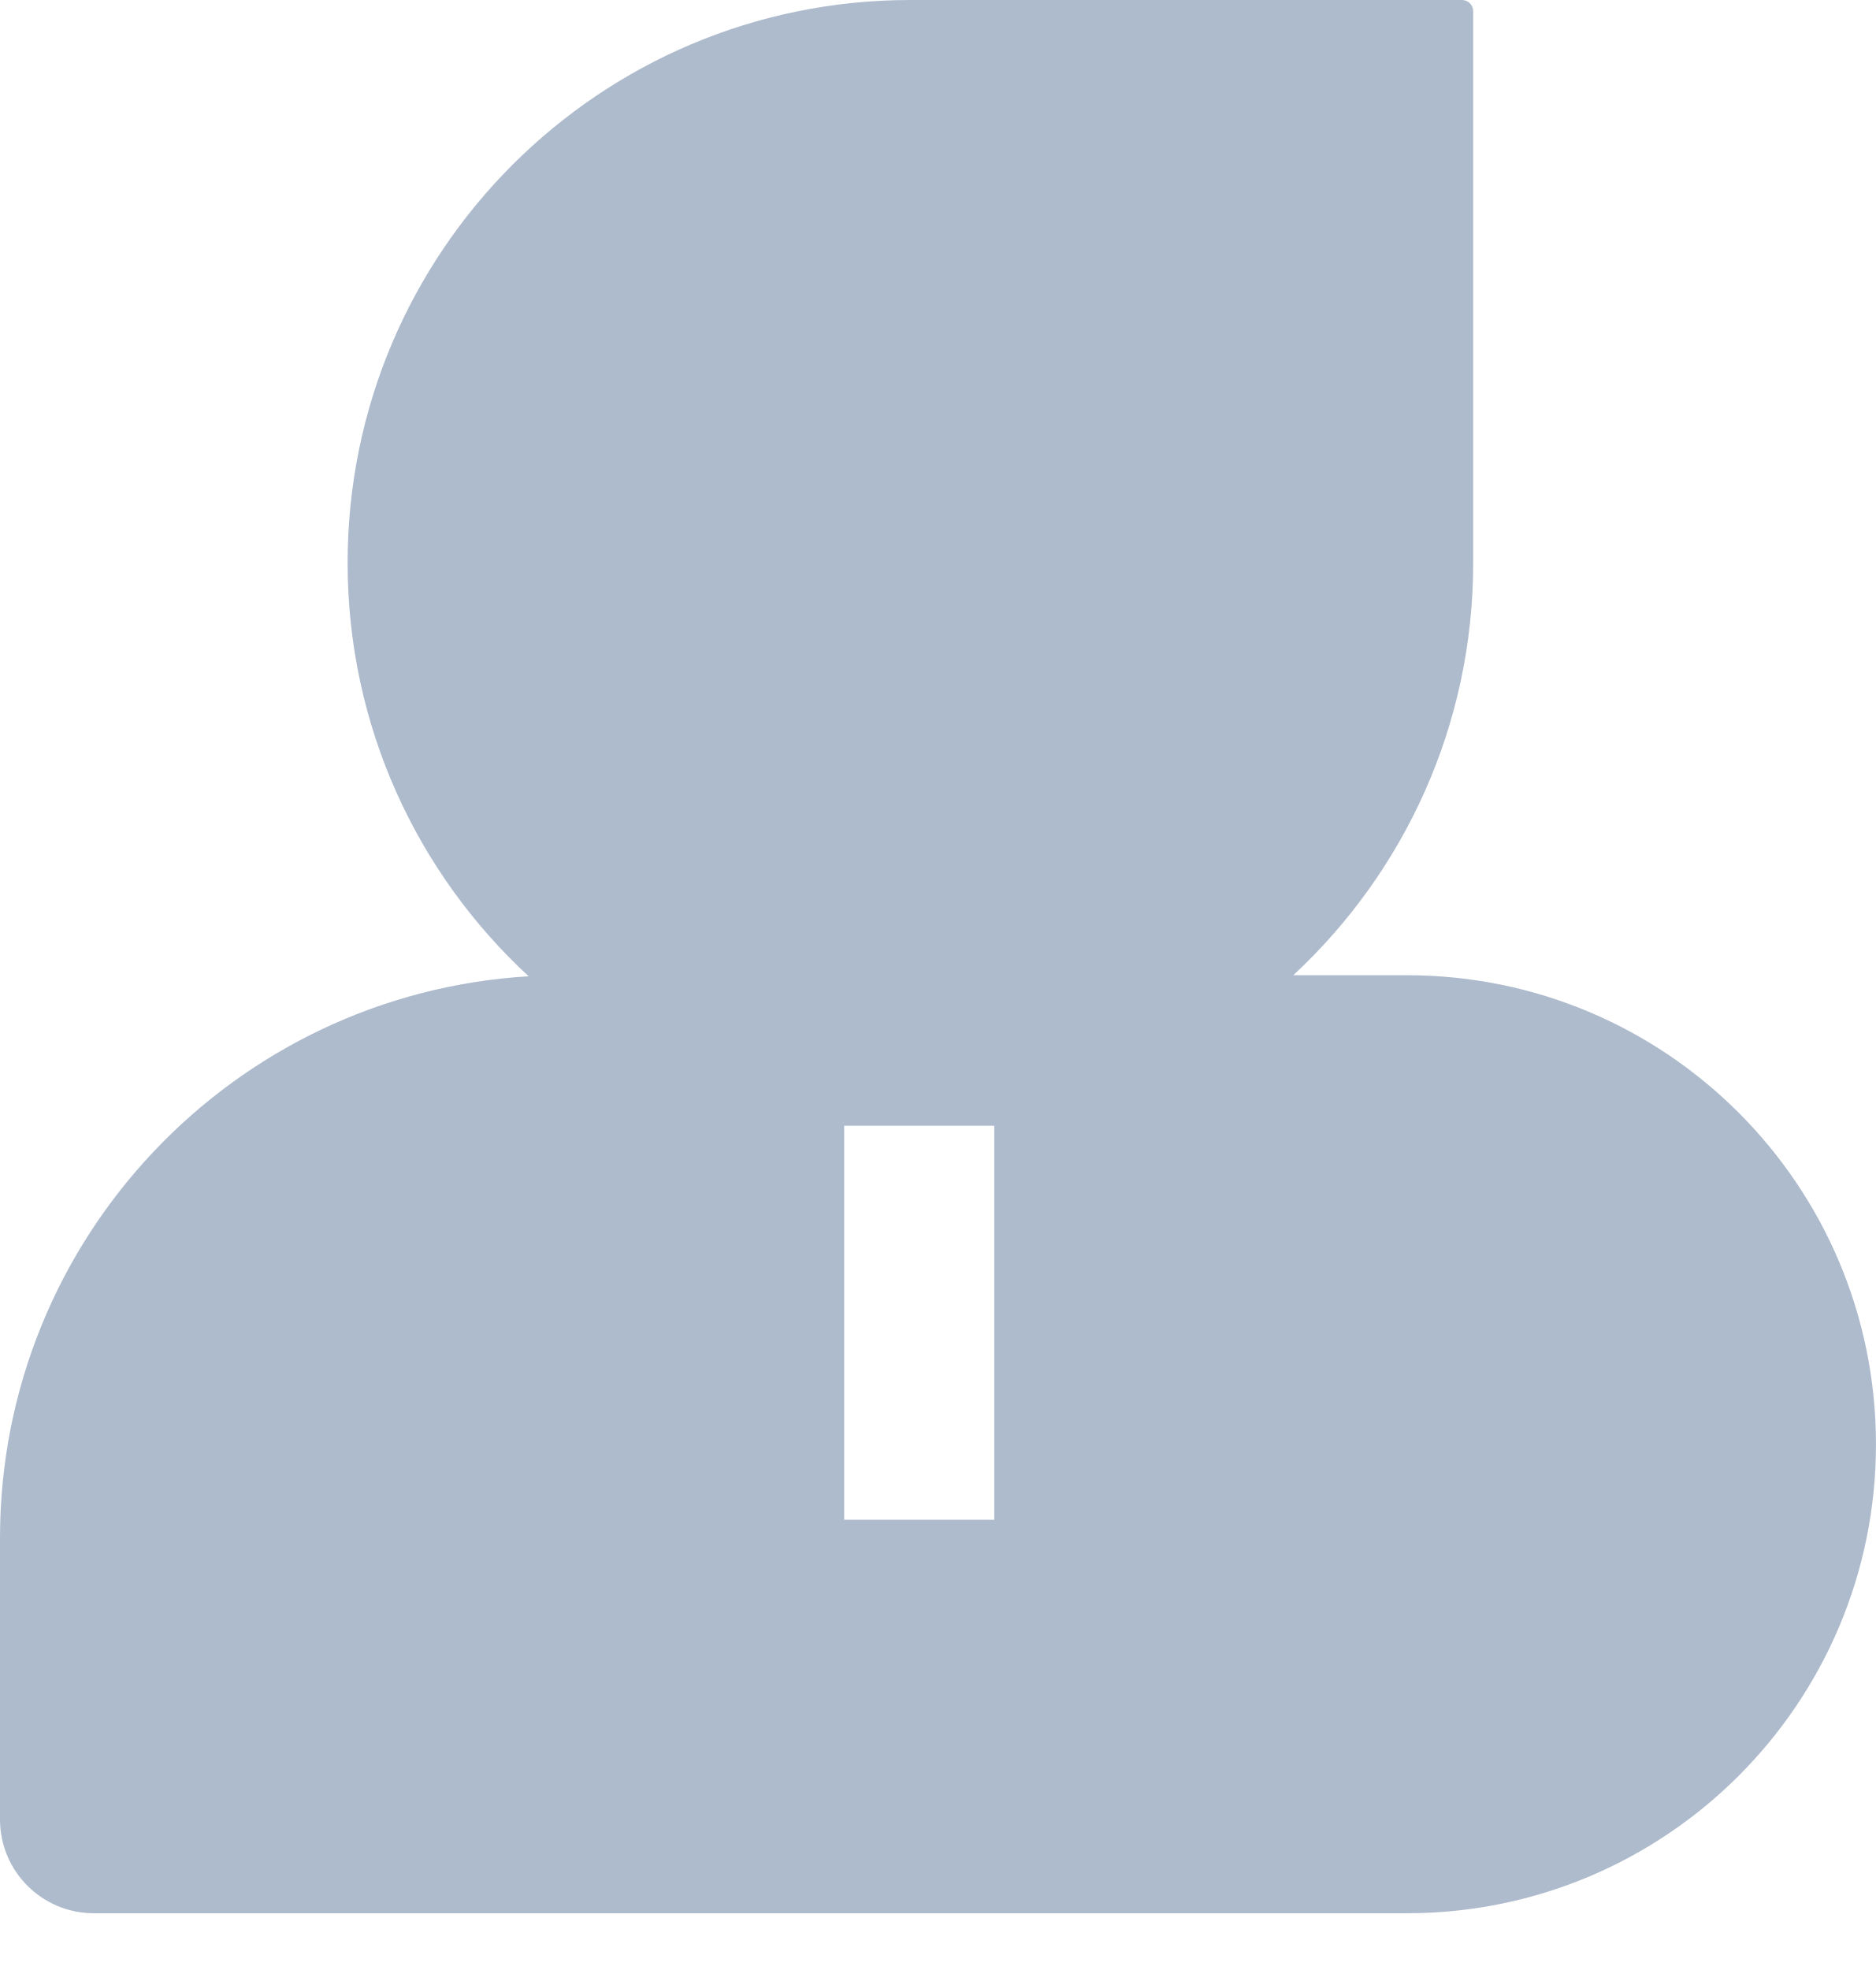
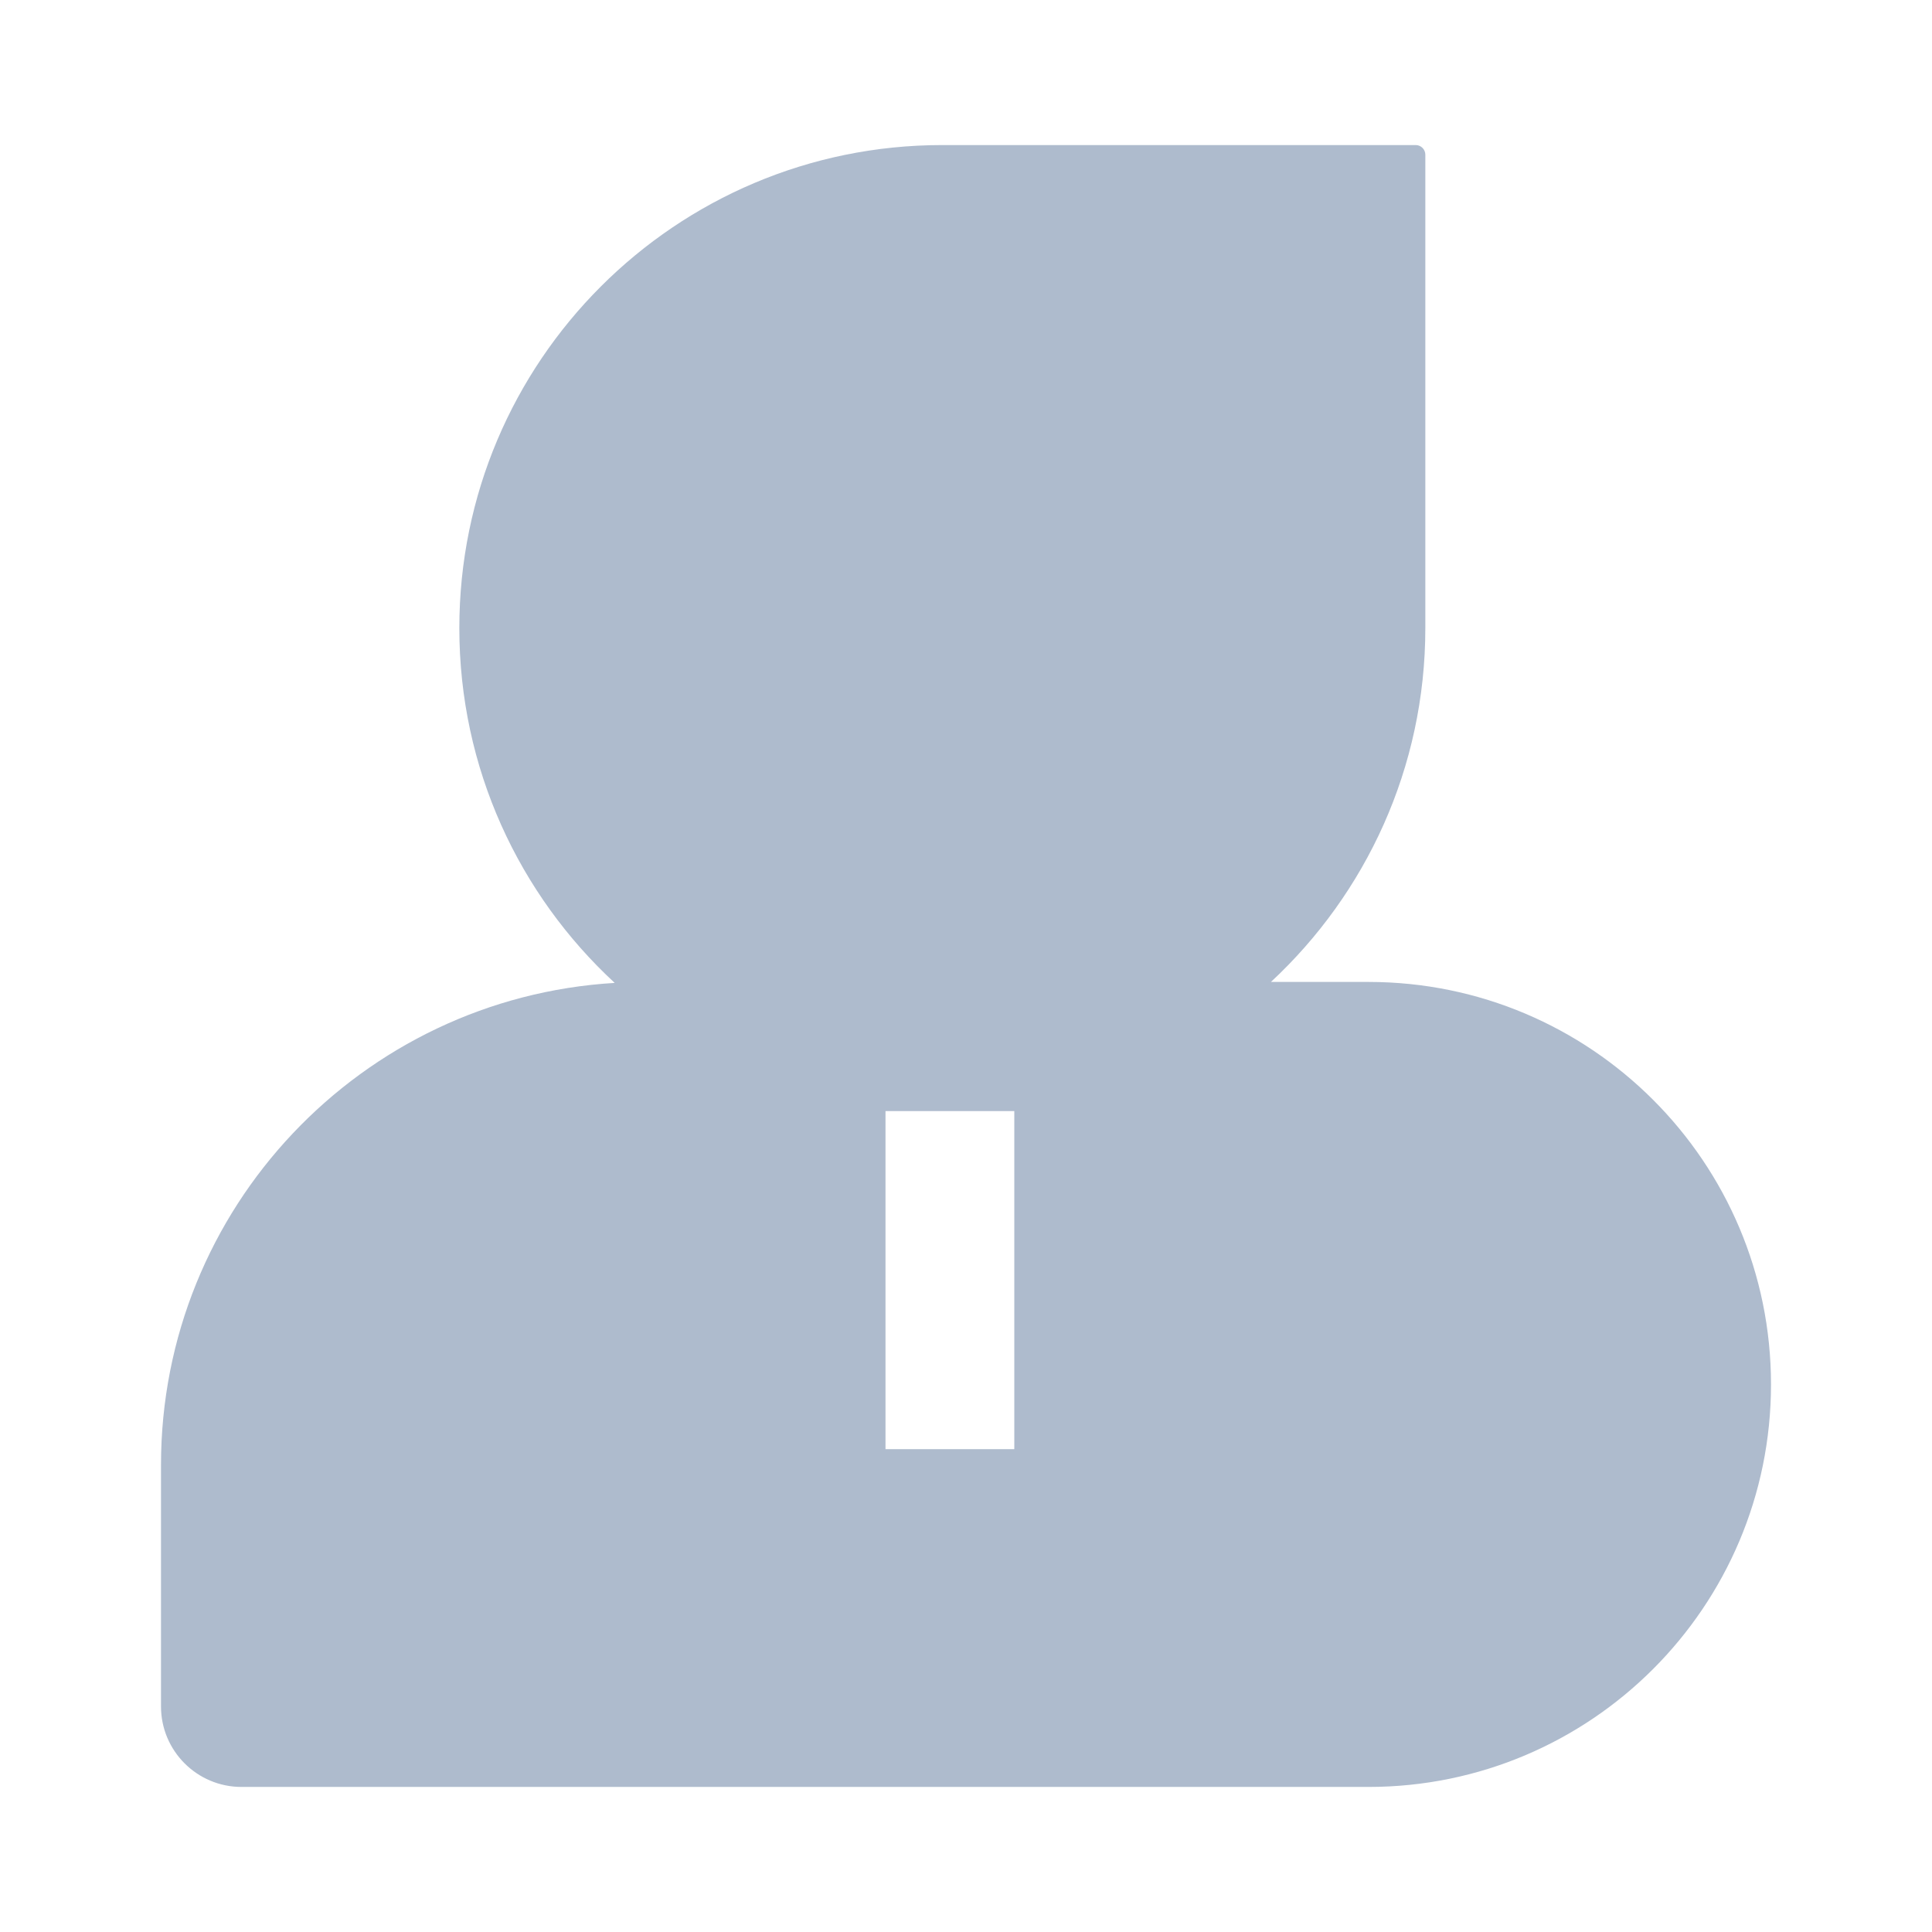
- <svg xmlns="http://www.w3.org/2000/svg" width="20" height="21" viewBox="0 0 20 21" fill="none">
-   <path d="M15.587 0C15.652 0 15.706 0.054 15.706 0.119V6C15.706 7.737 14.967 9.3 13.788 10.396H15C17.761 10.396 20 12.634 20 15.396C20 18.157 17.761 20.395 15 20.395H1C0.448 20.395 0 19.948 0 19.395V16.395C0 13.204 2.492 10.595 5.636 10.407C4.449 9.311 3.706 7.743 3.706 6C3.706 2.686 6.392 0 9.706 0H15.587ZM9 12V16.2H10.6V12H9Z" fill="#AEBBCD" />
+ <svg xmlns="http://www.w3.org/2000/svg" width="24" height="24" viewBox="0 0 24 24" fill="none">
+   <path d="M17.587 1.802C17.652 1.802 17.706 1.856 17.706 1.921V7.802C17.706 9.539 16.967 11.102 15.788 12.198H17C19.761 12.198 22 14.436 22 17.198C22 19.959 19.761 22.198 17 22.198H3C2.448 22.198 2 21.75 2 21.198V18.198C2 15.007 4.492 12.398 7.636 12.21C6.449 11.113 5.706 9.545 5.706 7.802C5.706 4.489 8.392 1.802 11.706 1.802H17.587ZM11 13.802V18.002H12.6V13.802H11Z" fill="#AEBBCD" />
</svg>
